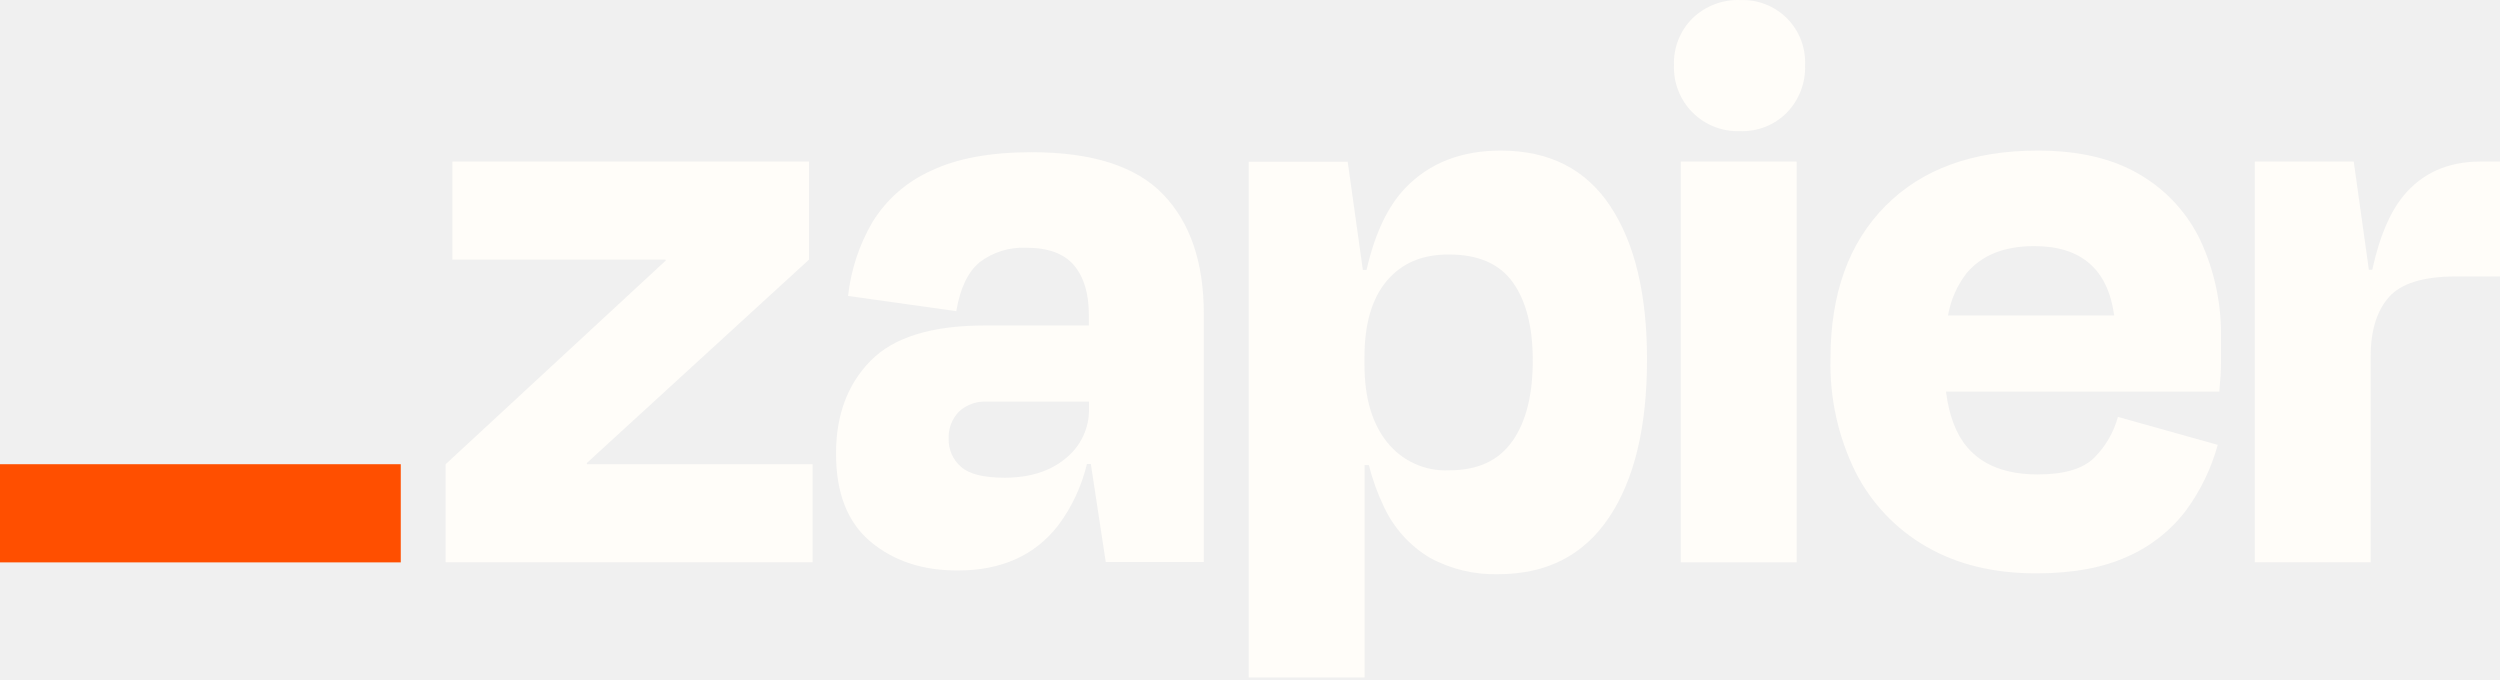
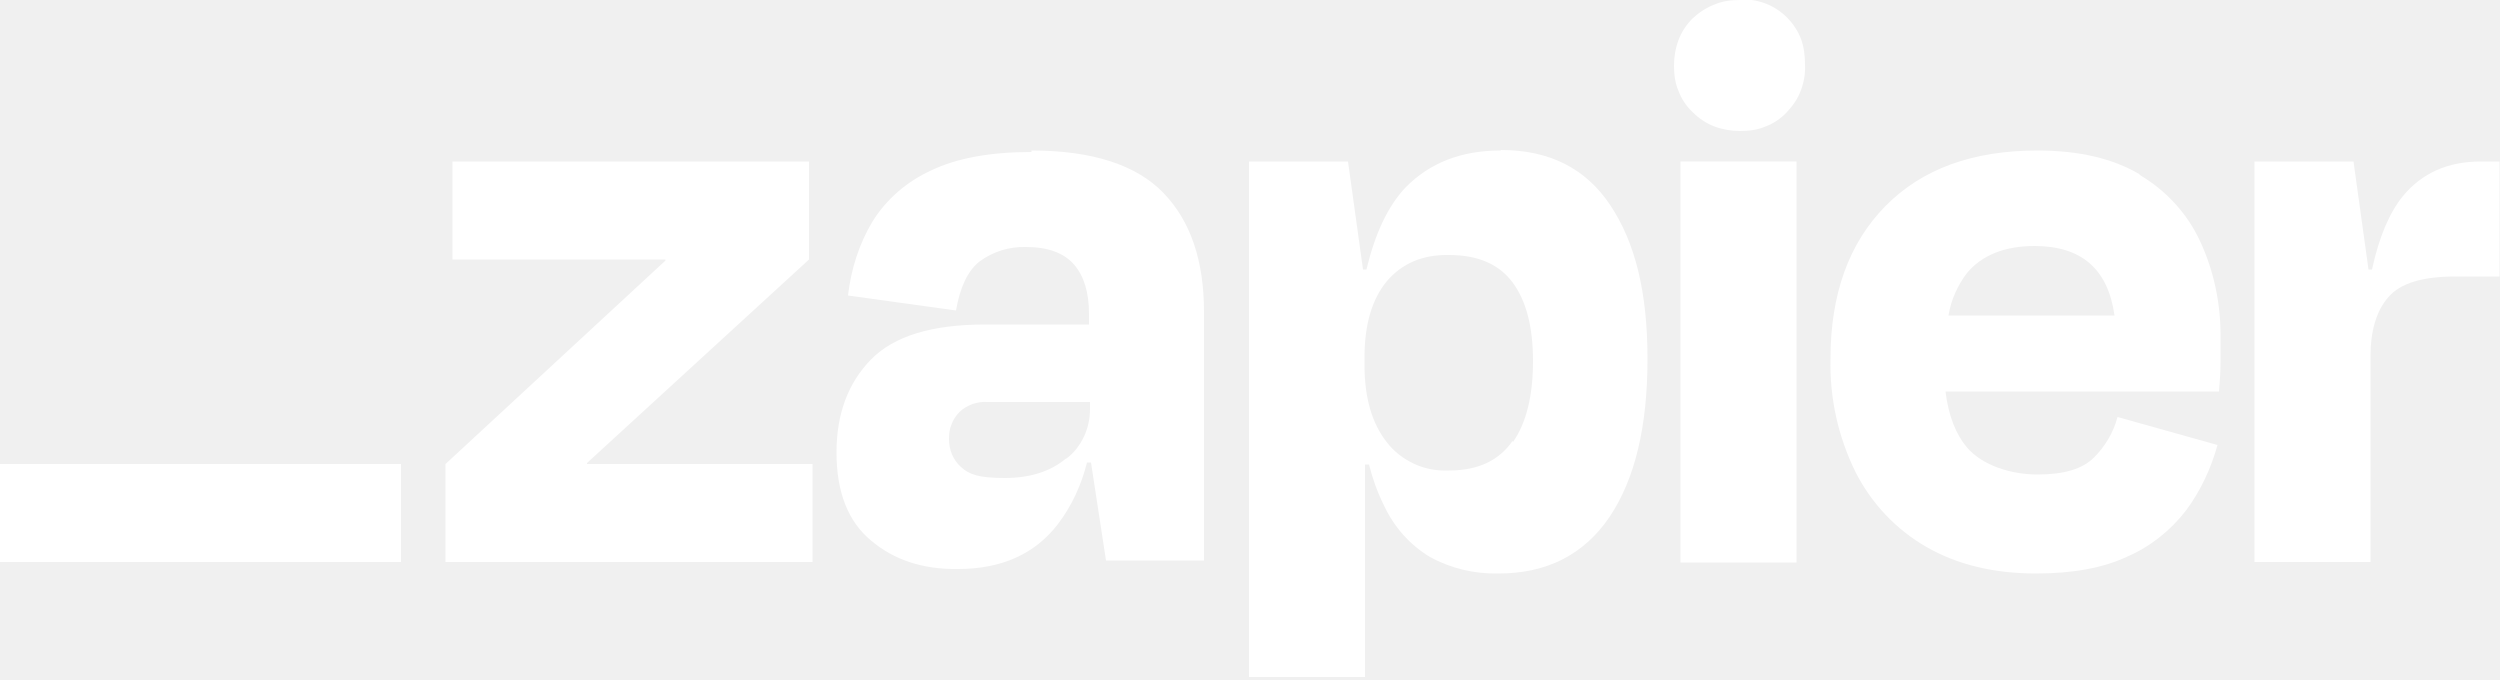
- <svg xmlns="http://www.w3.org/2000/svg" width="500" height="136" viewBox="0 0 500 136" fill="none">
-   <path d="M117.414 92.844L117.344 92.62L161.801 51.921V32.311H90.477V51.921H133.079L133.149 52.109L89.126 92.844V112.454H162.517V92.844H117.414Z" fill="#FFFDF9">
-  </path>
-   <path d="M206.296 30.444C198.069 30.444 191.364 31.685 186.181 34.166C181.354 36.329 177.287 39.892 174.509 44.394C171.852 48.925 170.183 53.967 169.613 59.189L191.254 62.231C192.037 57.62 193.603 54.352 195.951 52.426C198.621 50.412 201.911 49.394 205.251 49.549C209.643 49.549 212.829 50.723 214.81 53.072C216.771 55.42 217.769 58.673 217.769 62.959V65.096H196.961C186.369 65.096 178.76 67.444 174.134 72.141C169.507 76.838 167.198 83.038 167.206 90.742C167.206 98.632 169.515 104.504 174.134 108.355C178.752 112.207 184.561 114.121 191.56 114.097C200.241 114.097 206.919 111.111 211.592 105.138C214.352 101.467 216.323 97.266 217.381 92.796H218.168L221.151 112.406H240.761V62.748C240.761 52.484 238.056 44.535 232.647 38.898C227.237 33.262 218.454 30.444 206.296 30.444ZM213.154 91.657C210.042 94.252 205.968 95.544 200.895 95.544C196.714 95.544 193.81 94.812 192.182 93.348C191.389 92.656 190.757 91.797 190.333 90.833C189.909 89.869 189.702 88.823 189.728 87.771C189.681 86.778 189.838 85.786 190.187 84.855C190.536 83.925 191.071 83.075 191.759 82.357C192.503 81.659 193.381 81.12 194.34 80.771C195.299 80.421 196.318 80.27 197.337 80.326H217.804V81.676C217.846 83.585 217.448 85.478 216.642 87.209C215.835 88.939 214.642 90.461 213.154 91.657Z" fill="#FFFDF9">
-  </path>
-   <path d="M359.329 32.311H336.161V112.465H359.329V32.311Z" fill="#FFFDF9">
-  </path>
-   <path d="M496.109 32.311C489.565 32.311 484.406 34.62 480.633 39.239C477.924 42.558 475.865 47.463 474.456 53.952H473.775L470.746 32.311H450.959V112.454H474.128V71.355C474.128 66.172 475.341 62.2 477.768 59.436C480.194 56.673 484.672 55.291 491.201 55.291H499.996V32.311H496.109Z" fill="#FFFDF9">
-  </path>
-   <path d="M427.991 34.931C422.582 31.714 415.76 30.109 407.524 30.117C394.561 30.117 384.415 33.808 377.088 41.19C369.76 48.572 366.097 58.749 366.097 71.72C365.91 79.563 367.622 87.334 371.087 94.372C374.259 100.643 379.199 105.848 385.296 109.343C391.433 112.89 398.733 114.667 407.195 114.674C414.515 114.674 420.629 113.547 425.537 111.293C430.152 109.268 434.17 106.094 437.209 102.075C440.103 98.129 442.252 93.688 443.55 88.97L423.588 83.381C422.748 86.448 421.13 89.247 418.891 91.506C416.636 93.761 412.859 94.888 407.559 94.888C401.258 94.888 396.561 93.084 393.468 89.475C391.226 86.868 389.817 83.146 389.194 78.32H443.856C444.079 76.065 444.196 74.174 444.196 72.648V67.657C444.328 60.953 442.943 54.306 440.145 48.212C437.526 42.661 433.289 38.031 427.991 34.931ZM406.855 49.222C416.249 49.222 421.576 53.844 422.836 63.09H389.605C390.133 60.005 391.411 57.097 393.328 54.623C396.373 51.014 400.882 49.214 406.855 49.222Z" fill="#FFFDF9">
-  </path>
-   <path d="M347.993 0.008C346.25 -0.052 344.513 0.24 342.885 0.865C341.257 1.491 339.772 2.437 338.517 3.648C337.28 4.87 336.31 6.336 335.669 7.954C335.028 9.571 334.73 11.303 334.795 13.041C334.732 14.791 335.031 16.535 335.672 18.163C336.314 19.793 337.284 21.272 338.522 22.509C339.761 23.746 341.241 24.715 342.87 25.355C344.5 25.995 346.244 26.292 347.993 26.228C349.731 26.294 351.465 25.997 353.082 25.356C354.699 24.715 356.165 23.744 357.387 22.506C358.599 21.254 359.545 19.771 360.168 18.144C360.792 16.518 361.08 14.782 361.015 13.041C361.095 11.311 360.814 9.583 360.188 7.968C359.563 6.352 358.608 4.885 357.384 3.659C356.159 2.434 354.693 1.477 353.078 0.851C351.463 0.224 349.735 -0.059 348.005 0.019L347.993 0.008Z" fill="#FFFDF9">
-  </path>
-   <path d="M300.14 30.117C292.25 30.117 285.909 32.594 281.118 37.55C277.571 41.221 274.969 46.701 273.309 53.989H272.569L269.54 32.348H249.753V135.494H272.921V93.01H273.767C274.474 95.842 275.465 98.596 276.726 101.229C278.686 105.518 281.9 109.113 285.944 111.539C290.137 113.827 294.86 114.966 299.635 114.839C309.335 114.839 316.721 111.062 321.794 103.507C326.866 95.953 329.403 85.412 329.403 71.885C329.403 58.819 326.949 48.592 322.04 41.202C317.132 33.812 309.832 30.117 300.14 30.117ZM302.489 88.195C299.788 92.109 295.561 94.066 289.807 94.066C287.435 94.176 285.07 93.719 282.91 92.732C280.749 91.746 278.855 90.259 277.384 88.395C274.385 84.629 272.89 79.474 272.898 72.93V71.403C272.898 64.757 274.393 59.669 277.384 56.138C280.374 52.608 284.515 50.862 289.807 50.901C295.663 50.901 299.917 52.76 302.571 56.478C305.225 60.197 306.552 65.383 306.552 72.037C306.568 78.918 305.221 84.304 302.512 88.195H302.489Z" fill="#FFFDF9">
-  </path>
-   <path d="M80.154 92.843H0V112.477H80.154V92.843Z" fill="#FF4F00">
-  </path>
+ <svg xmlns="http://www.w3.org/2000/svg" id="Layer_1" version="1.1" viewBox="0 0 500 136">
+   <defs>
+     <style>
+       .st0 {
+         fill: #fff;
+       }
+     </style>
+   </defs>
+   <path class="st0" d="M117.4,92.8v-.2c0,0,44.4-40.7,44.4-40.7v-19.6h-71.3v19.6h42.6v.2c0,0-44,40.7-44,40.7v19.6h73.4v-19.6h-45.1Z" />
+   <path class="st0" d="M206.3,30.4c-8.2,0-14.9,1.2-20.1,3.7-4.8,2.2-8.9,5.7-11.7,10.2-2.7,4.5-4.3,9.6-4.9,14.8l21.6,3c.8-4.6,2.3-7.9,4.7-9.8,2.7-2,6-3,9.3-2.9,4.4,0,7.6,1.2,9.6,3.5,2,2.3,3,5.6,3,9.9v2.1h-20.8c-10.6,0-18.2,2.3-22.8,7-4.6,4.7-6.9,10.9-6.9,18.6,0,7.9,2.3,13.8,6.9,17.6,4.6,3.9,10.4,5.8,17.4,5.7,8.7,0,15.4-3,20-9,2.8-3.7,4.7-7.9,5.8-12.3h.8l3,19.6h19.6v-49.7c0-10.3-2.7-18.2-8.1-23.8-5.4-5.6-14.2-8.5-26.4-8.5ZM213.2,91.7c-3.1,2.6-7.2,3.9-12.3,3.9s-7.1-.7-8.7-2.2c-.8-.7-1.4-1.6-1.8-2.5-.4-1-.6-2-.6-3.1,0-1,.1-2,.5-2.9.3-.9.9-1.8,1.6-2.5.7-.7,1.6-1.2,2.6-1.6,1-.3,2-.5,3-.4h20.5v1.4c0,1.9-.4,3.8-1.2,5.5-.8,1.7-2,3.3-3.5,4.4Z" />
+   <path class="st0" d="M359.3,32.3h-23.2v80.2h23.2V32.3Z" />
+   <path class="st0" d="M496.1,32.3c-6.5,0-11.7,2.3-15.5,6.9-2.7,3.3-4.8,8.2-6.2,14.7h-.7l-3-21.6h-19.8v80.1h23.2v-41.1c0-5.2,1.2-9.2,3.6-11.9,2.4-2.8,6.9-4.1,13.4-4.1h8.8v-23h-3.9Z" />
+   <path class="st0" d="M428,34.9c-5.4-3.2-12.2-4.8-20.5-4.8-13,0-23.1,3.7-30.4,11.1-7.3,7.4-11,17.6-11,30.5-.2,7.8,1.5,15.6,5,22.7,3.2,6.3,8.1,11.5,14.2,15,6.1,3.5,13.4,5.3,21.9,5.3,7.3,0,13.4-1.1,18.3-3.4,4.6-2,8.6-5.2,11.7-9.2,2.9-3.9,5-8.4,6.3-13.1l-20-5.6c-.8,3.1-2.5,5.9-4.7,8.1-2.3,2.3-6,3.4-11.3,3.4s-11-1.8-14.1-5.4c-2.2-2.6-3.7-6.3-4.3-11.2h54.7c.2-2.3.3-4.1.3-5.7v-5c.1-6.7-1.3-13.4-4.1-19.4-2.6-5.6-6.9-10.2-12.2-13.3ZM406.9,49.2c9.4,0,14.7,4.6,16,13.9h-33.2c.5-3.1,1.8-6,3.7-8.5,3-3.6,7.6-5.4,13.5-5.4Z" />
+   <path class="st0" d="M348,0c-1.7,0-3.5.2-5.1.9-1.6.6-3.1,1.6-4.4,2.8-1.2,1.2-2.2,2.7-2.8,4.3-.6,1.6-.9,3.3-.9,5.1,0,1.7.2,3.5.9,5.1.6,1.6,1.6,3.1,2.9,4.3,1.2,1.2,2.7,2.2,4.3,2.8,1.6.6,3.4.9,5.1.9,1.7,0,3.5-.2,5.1-.9,1.6-.6,3.1-1.6,4.3-2.9,1.2-1.3,2.2-2.7,2.8-4.4.6-1.6.9-3.4.8-5.1,0-1.7-.2-3.5-.8-5.1-.6-1.6-1.6-3.1-2.8-4.3-1.2-1.2-2.7-2.2-4.3-2.8-1.6-.6-3.3-.9-5.1-.8h0Z" />
+   <path class="st0" d="M300.1,30.1c-7.9,0-14.2,2.5-19,7.4-3.5,3.7-6.1,9.2-7.8,16.4h-.7l-3-21.6h-19.8v103.1h23.2v-42.5h.8c.7,2.8,1.7,5.6,3,8.2,2,4.3,5.2,7.9,9.2,10.3,4.2,2.3,8.9,3.4,13.7,3.3,9.7,0,17.1-3.8,22.2-11.3,5.1-7.6,7.6-18.1,7.6-31.6s-2.5-23.3-7.4-30.7c-4.9-7.4-12.2-11.1-21.9-11.1ZM302.5,88.2c-2.7,3.9-6.9,5.9-12.7,5.9-2.4.1-4.7-.3-6.9-1.3-2.2-1-4.1-2.5-5.5-4.3-3-3.8-4.5-8.9-4.5-15.5v-1.5c0-6.6,1.5-11.7,4.5-15.3,3-3.5,7.1-5.3,12.4-5.2,5.9,0,10.1,1.9,12.8,5.6,2.7,3.7,4,8.9,4,15.6,0,6.9-1.3,12.3-4,16.2h0Z" />
+   <path class="st0" d="M80.2,92.8H0v19.6h80.2v-19.6Z" />
</svg>
